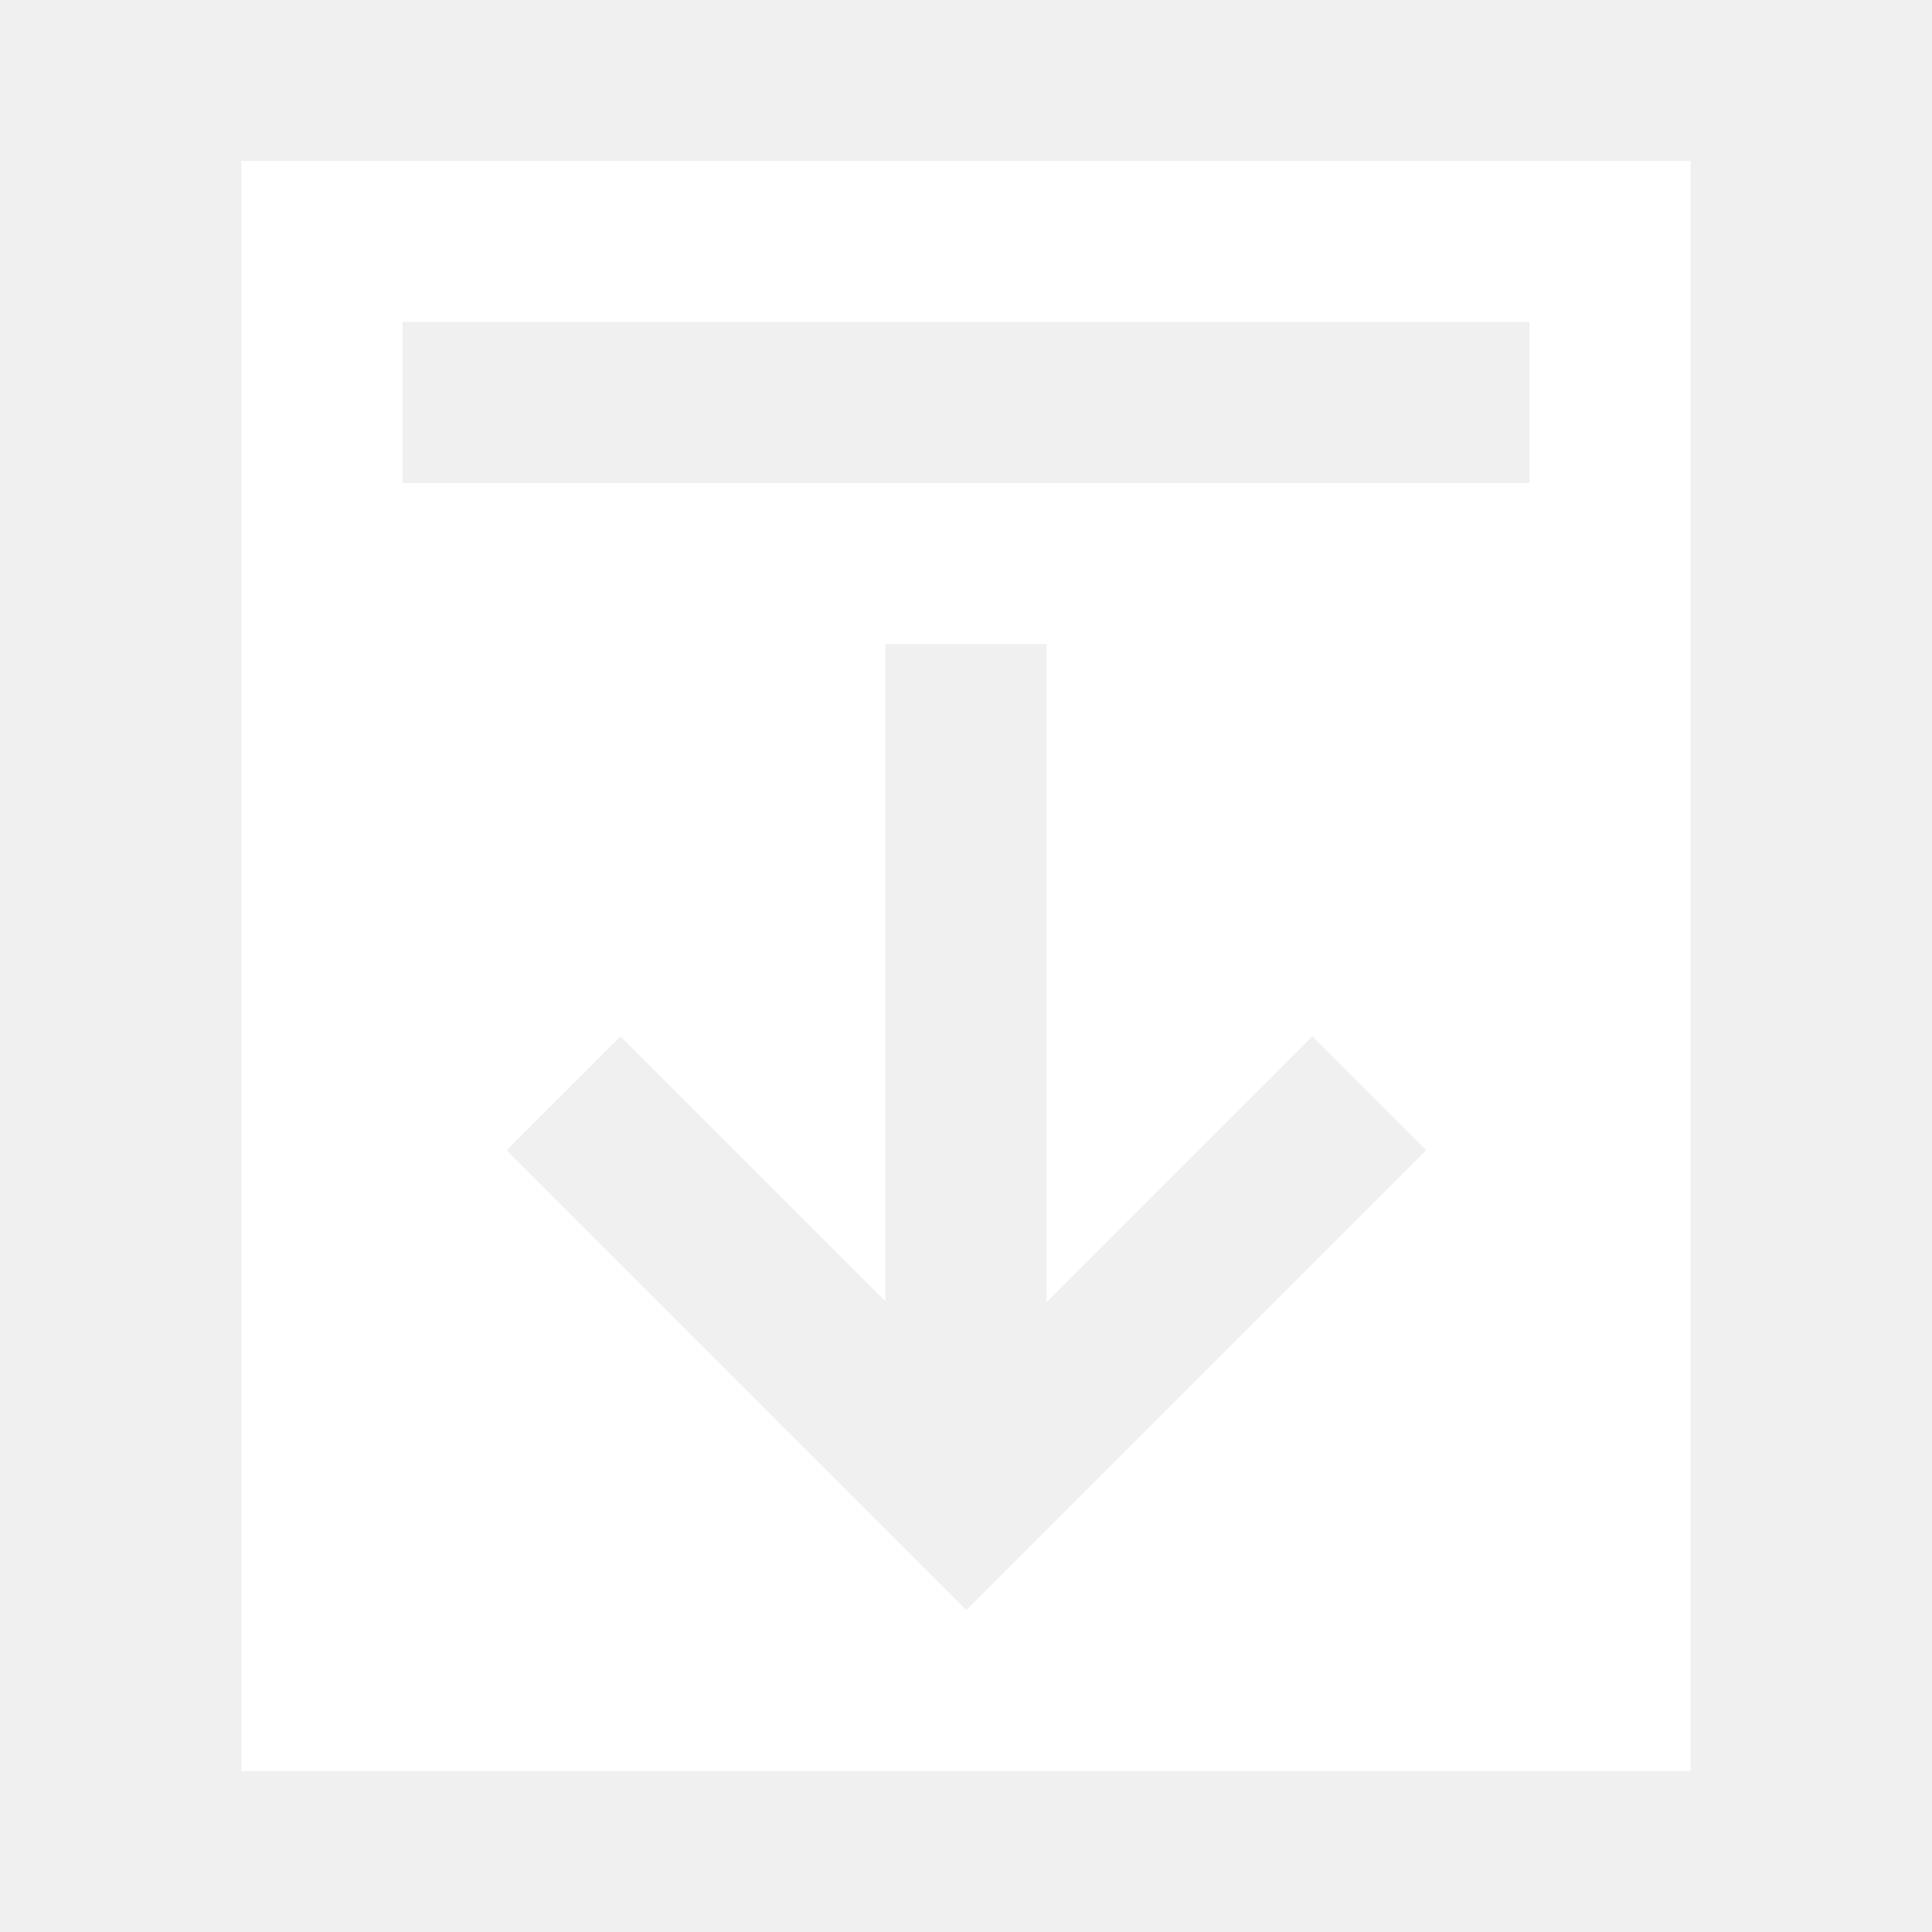
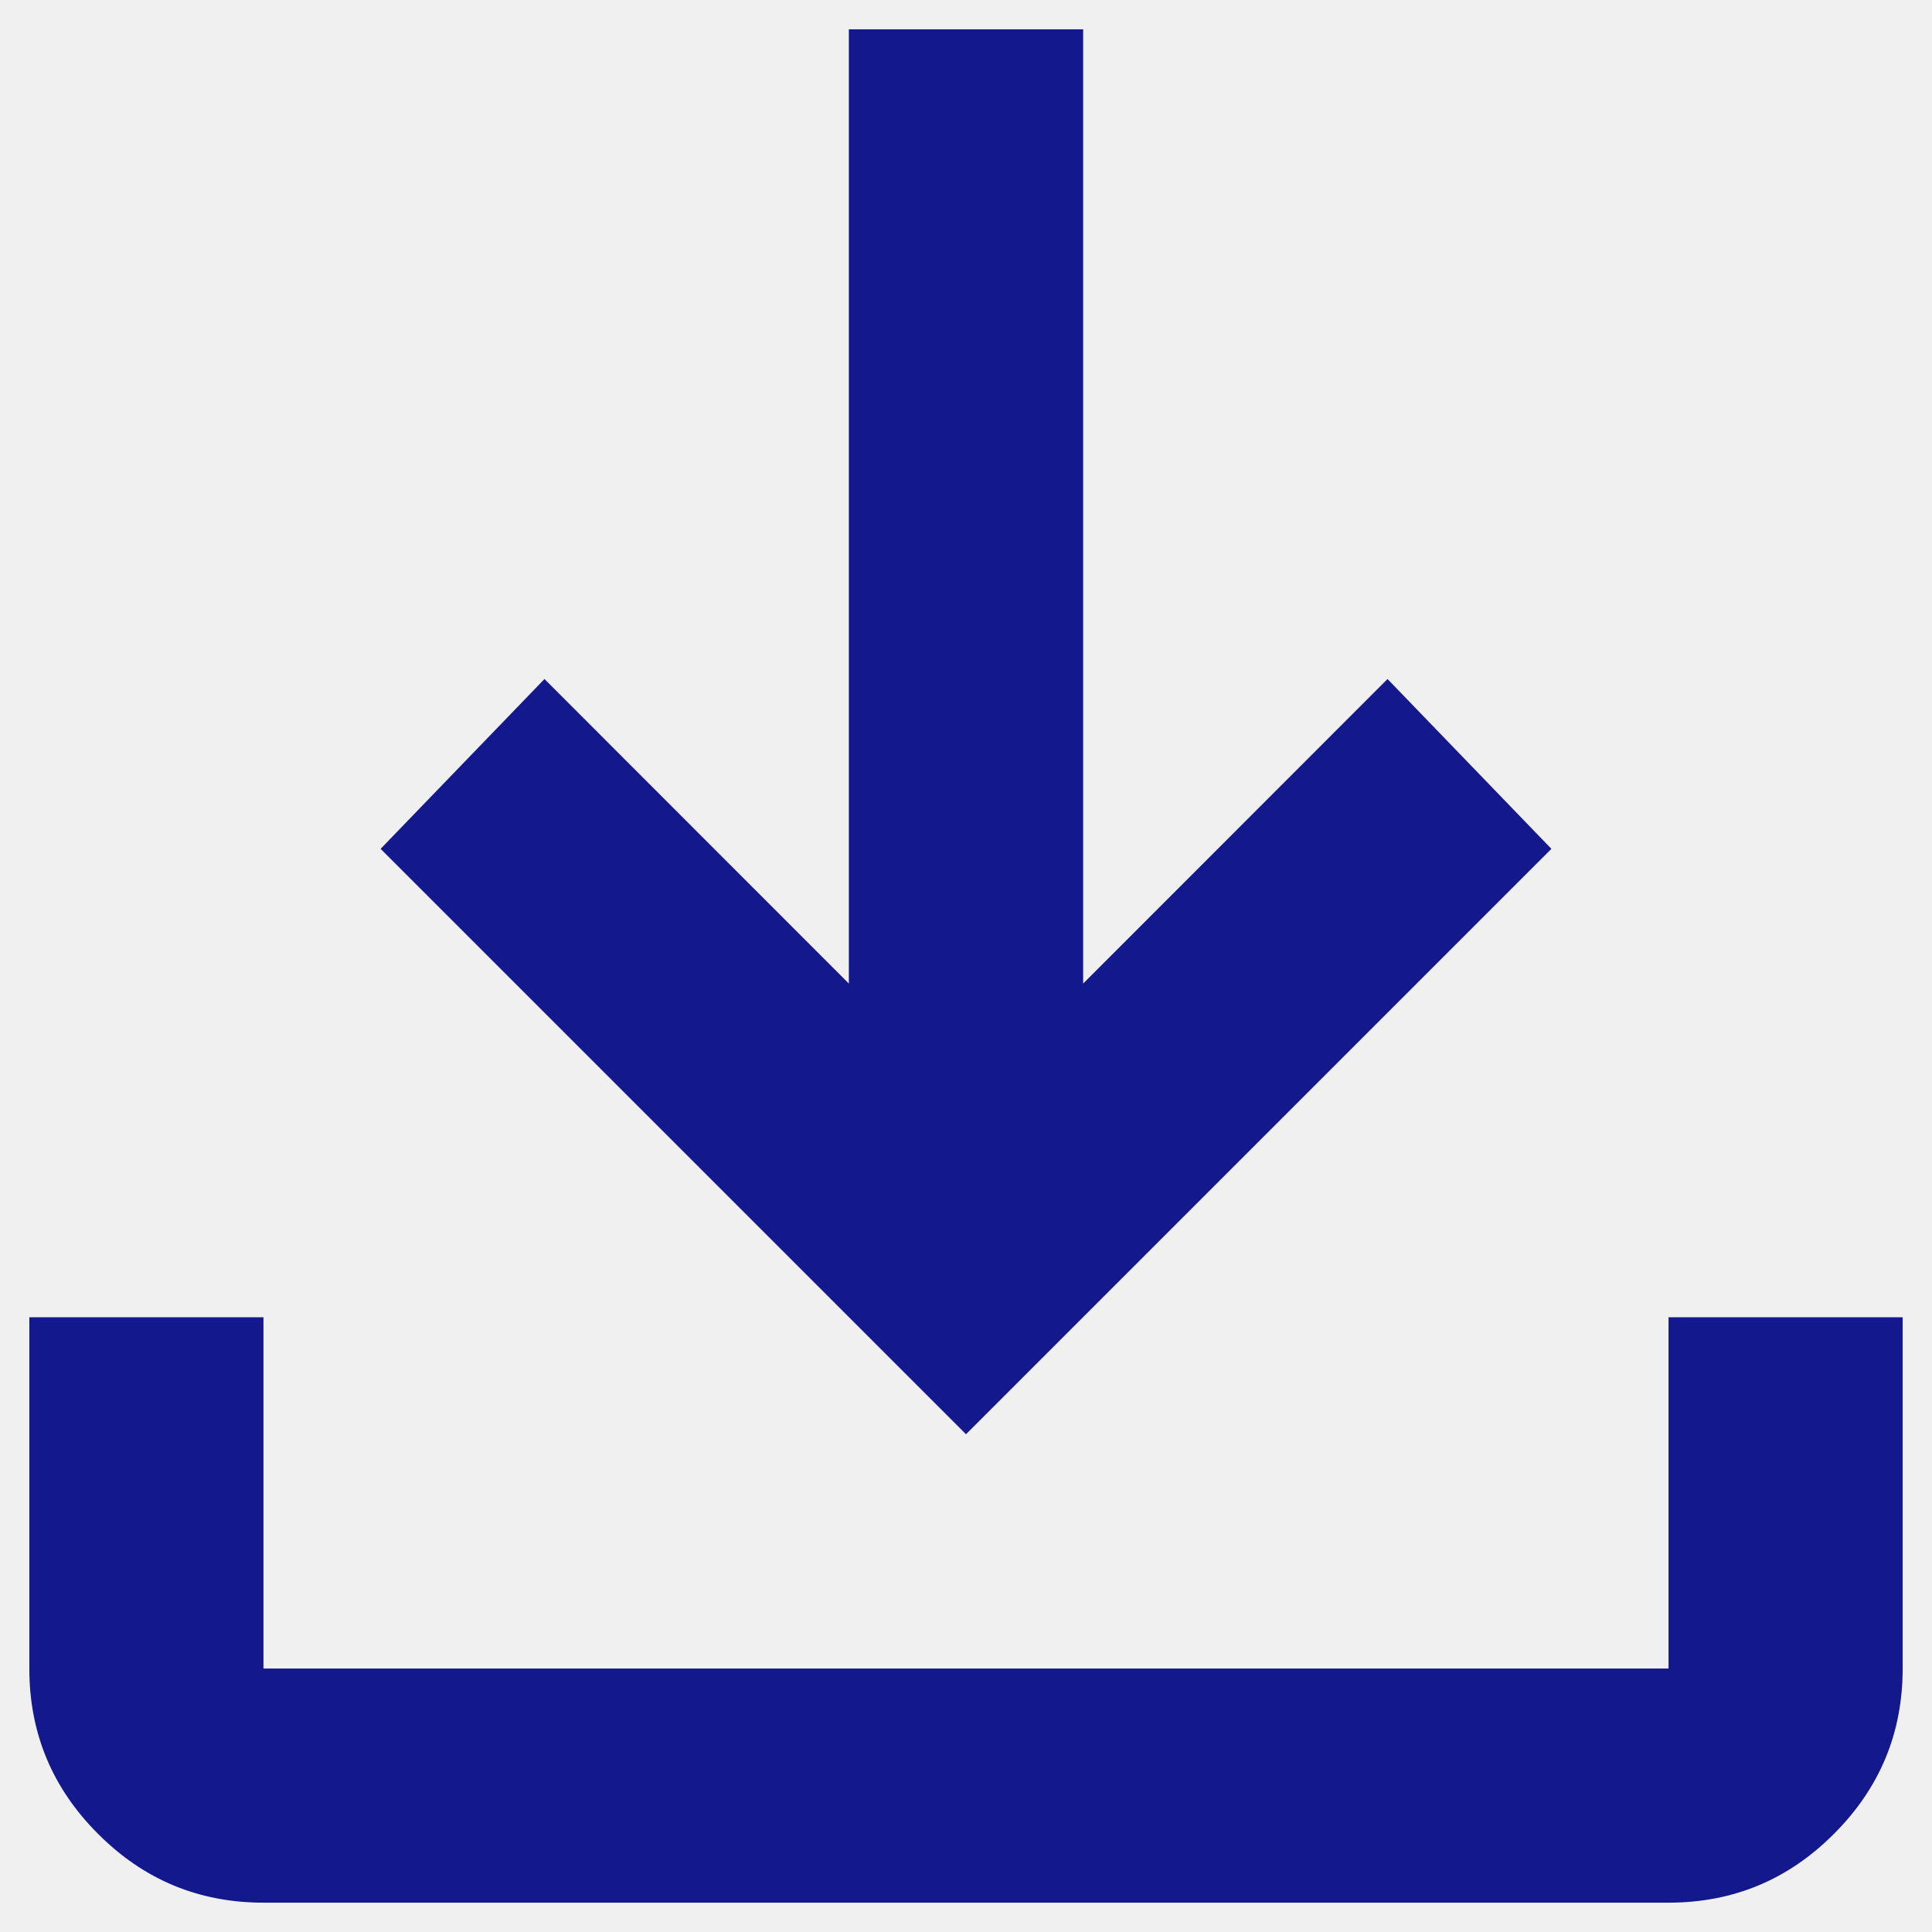
- <svg xmlns="http://www.w3.org/2000/svg" width="24px" height="24px" viewBox="0 0 24 24" version="1.1">
-   <g stroke="none" stroke-width="1" fill="none" fill-rule="evenodd">
-     <rect id="Box-24pt" x="0" y="0" width="24" height="24" />
-     <path d="M21,2 L21,22 L3,22 L3,2 L21,2 Z M13,8 L11,8 L11,16.167 L7.707,12.874 L6.293,14.288 L12.005,20 L17.716,14.288 L16.302,12.874 L13,16.176 L13,8 Z M19,4 L5,4 L5,6 L19,6 L19,4 Z" fill="#FFFFFF" />
-   </g>
+ <svg xmlns="http://www.w3.org/2000/svg" width="11" height="11" viewBox="0 0 11 11" fill="none">
+   <path d="M5.5 8.166L2.167 4.833L3.1 3.866L4.833 5.6V0.167H6.167V5.6L7.9 3.866L8.833 4.833L5.5 8.166ZM1.5 10.833C1.133 10.833 0.819 10.703 0.558 10.441C0.297 10.18 0.167 9.867 0.167 9.5V7.5H1.5V9.5H9.5V7.5H10.833V9.5C10.833 9.867 10.703 10.18 10.442 10.441C10.181 10.703 9.867 10.833 9.5 10.833H1.5Z" fill="#13188D" />
</svg>
